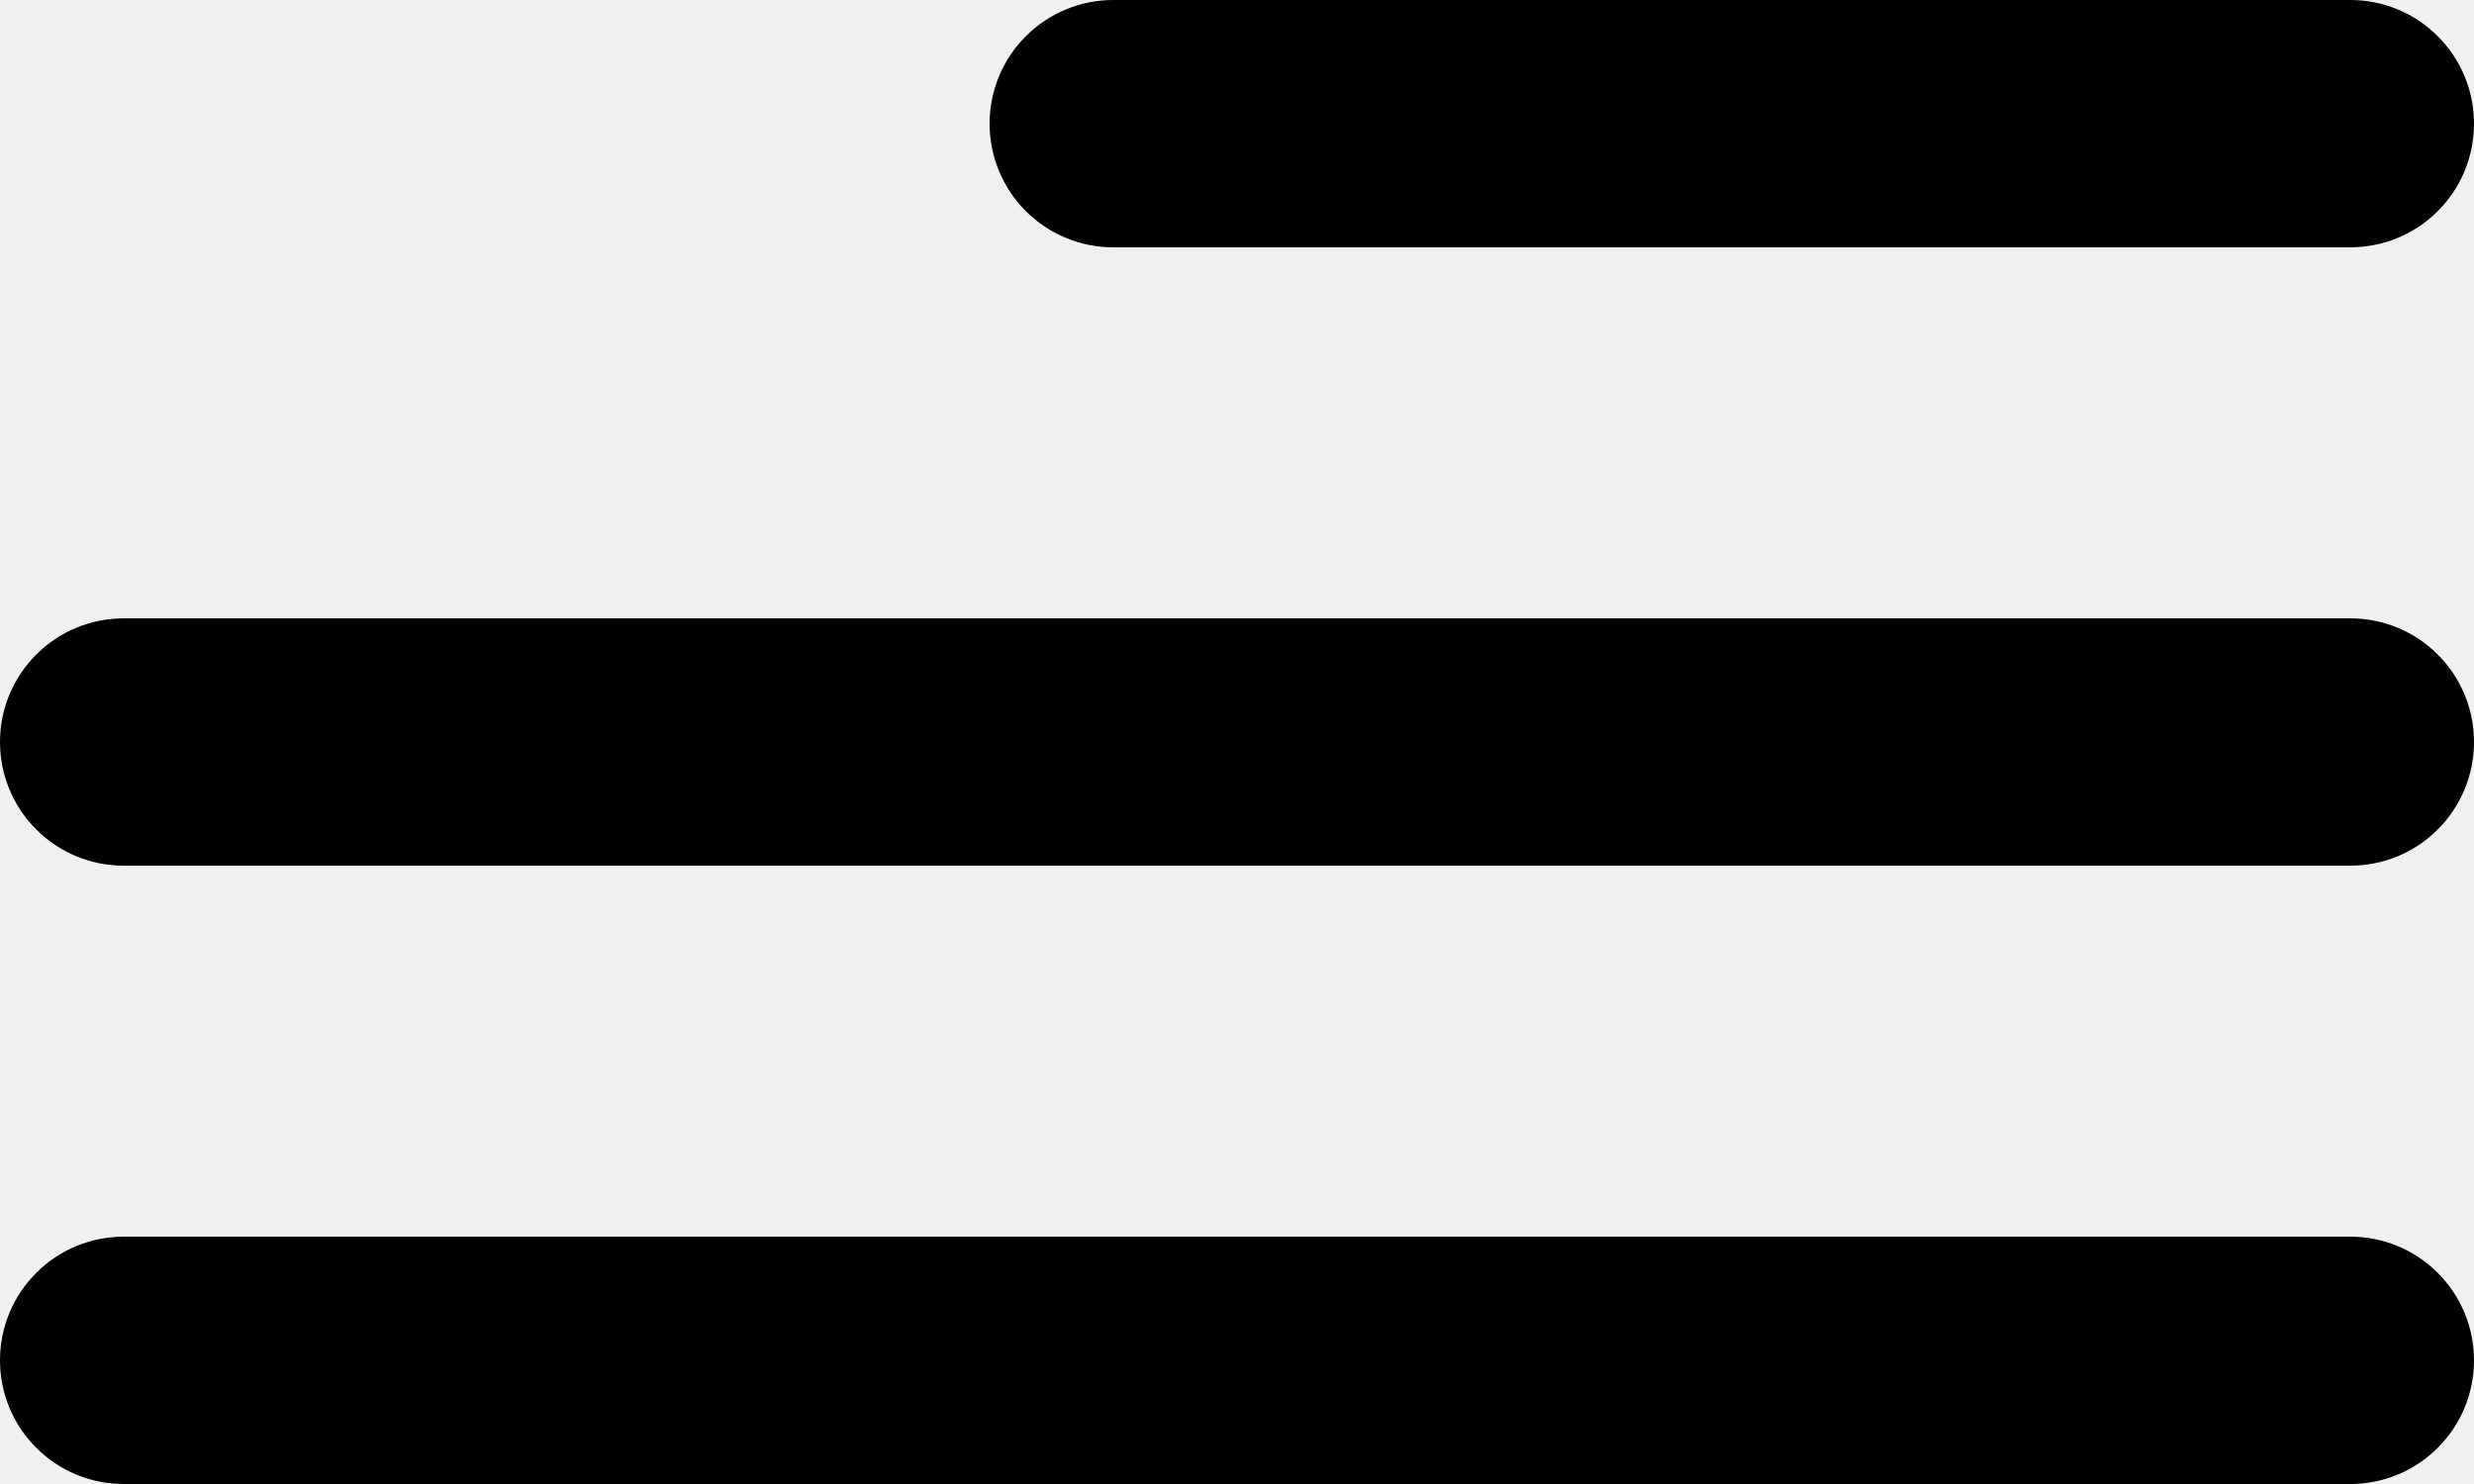
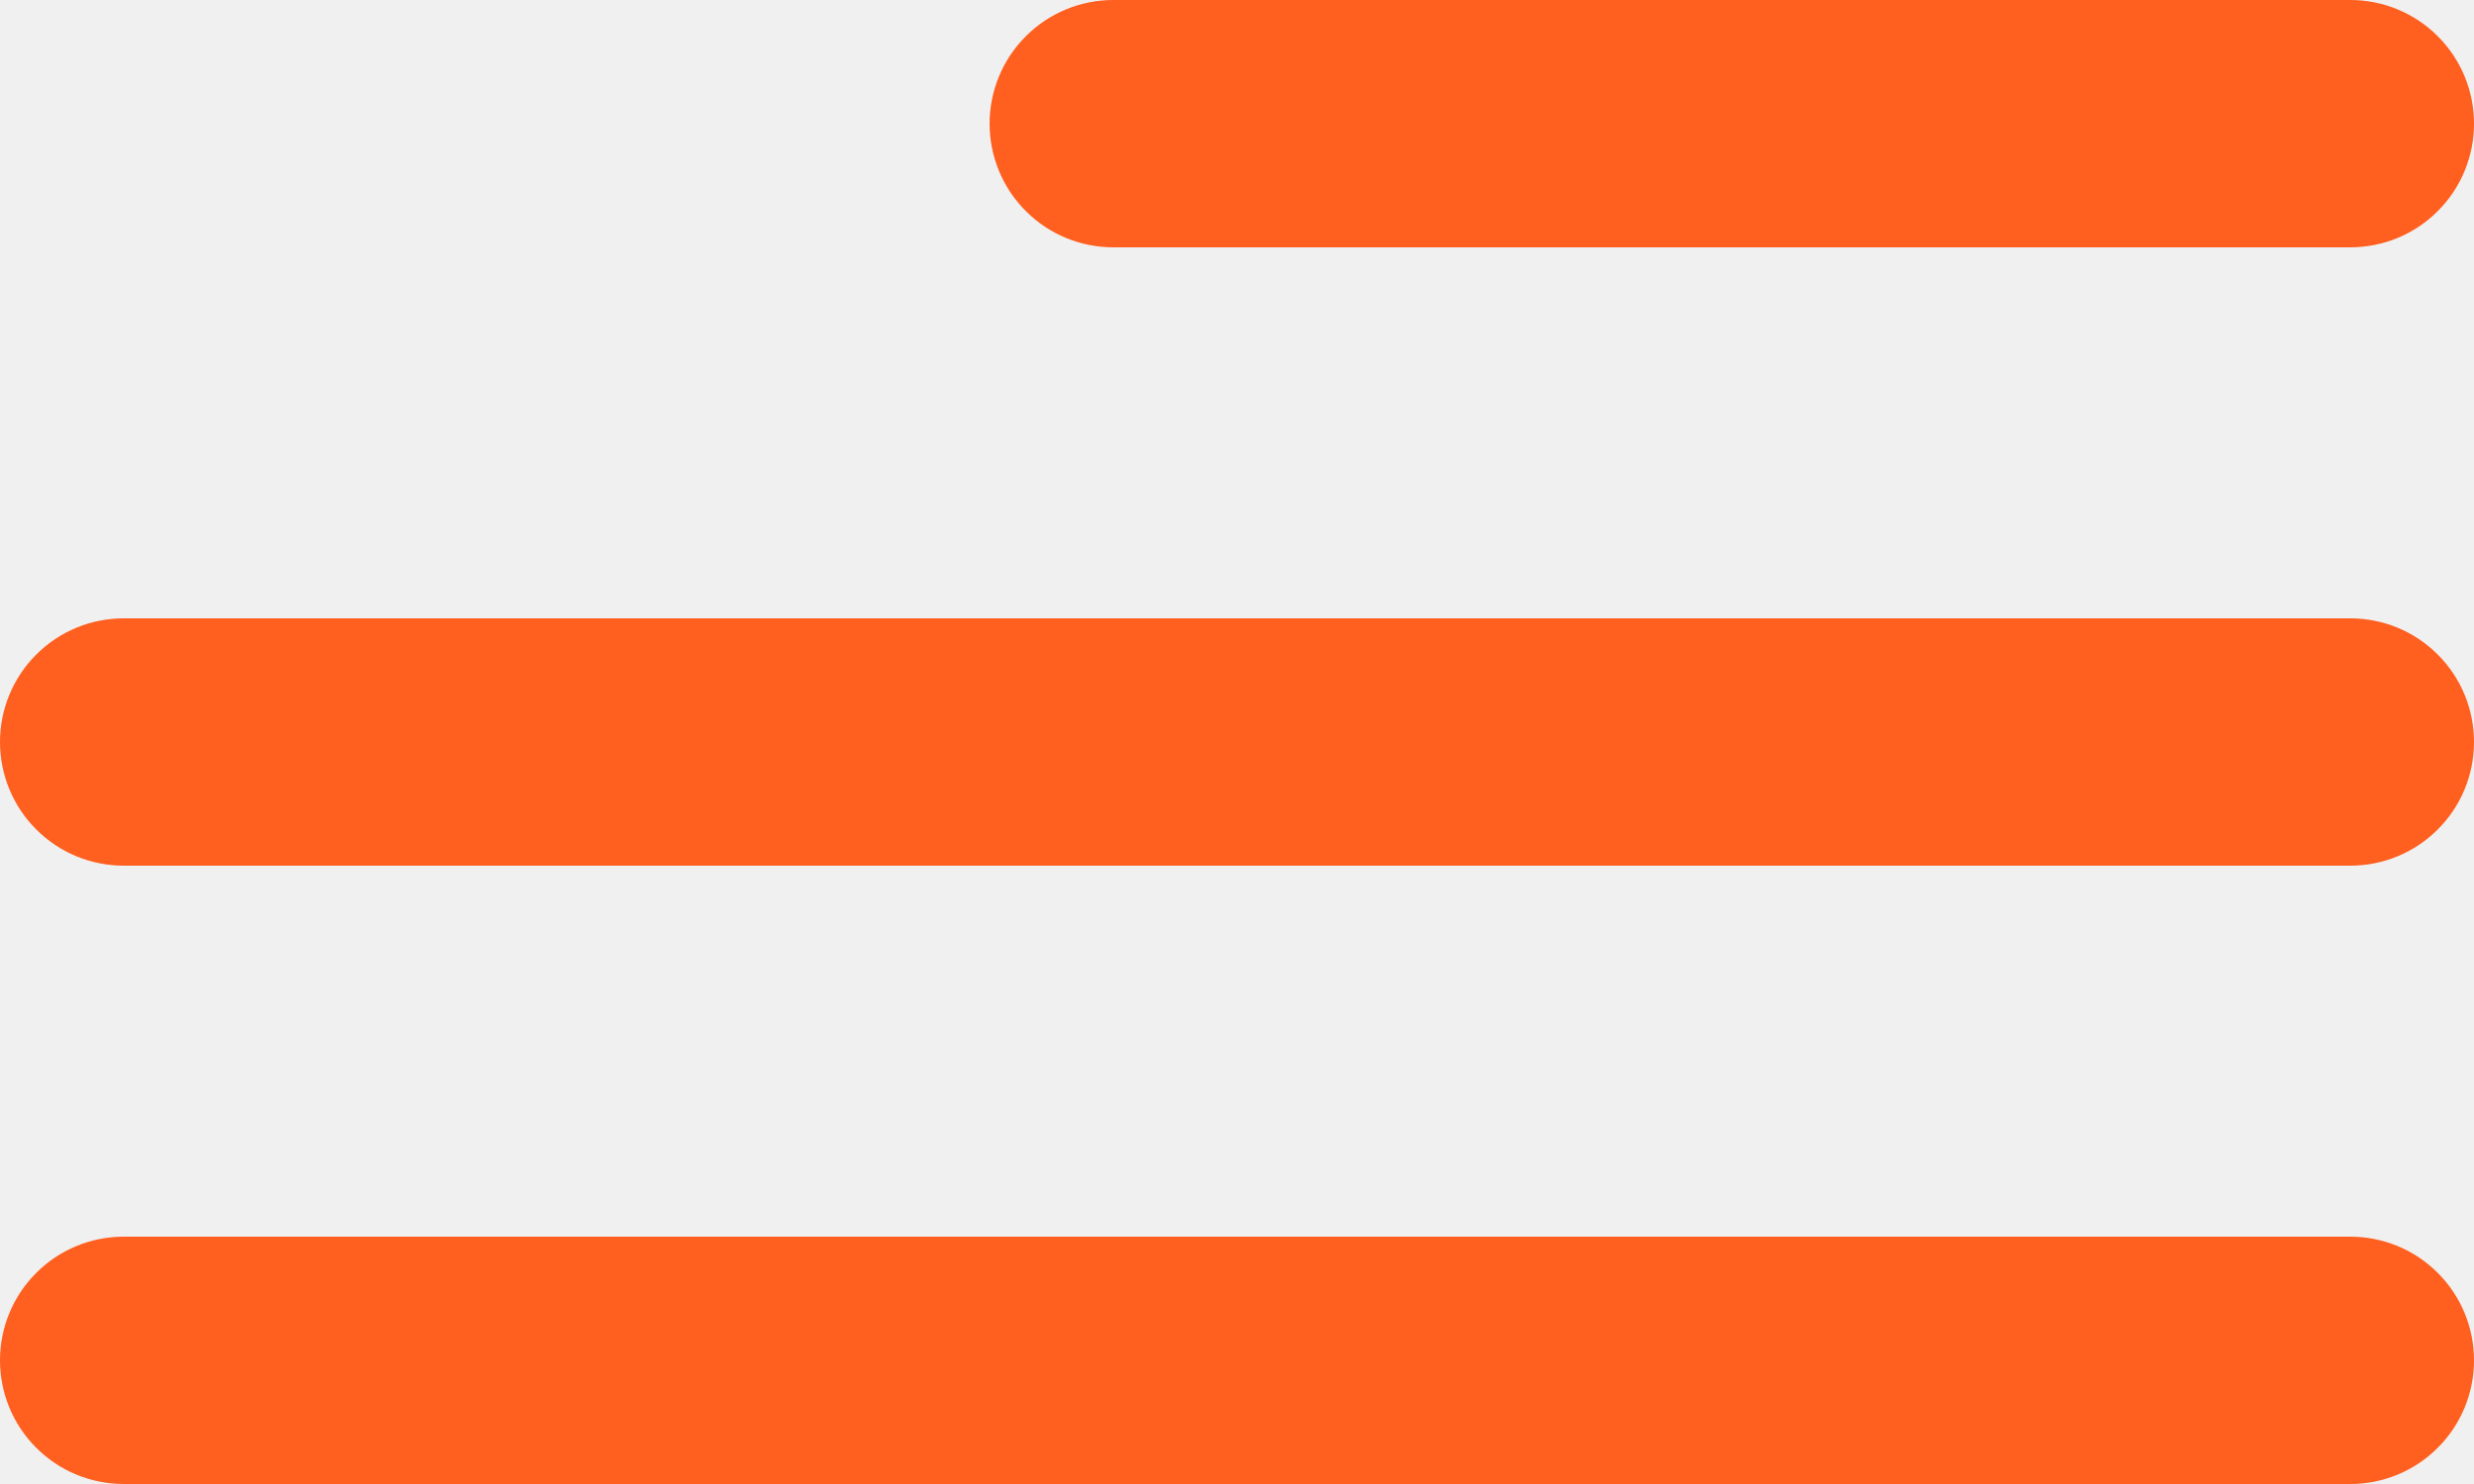
- <svg xmlns="http://www.w3.org/2000/svg" width="20" height="12" viewBox="0 0 20 12" fill="#FFF">
-   <path d="M9 2L19 2C19.265 2 19.52 1.895 19.707 1.707C19.895 1.52 20 1.265 20 1C20 0.735 19.895 0.48 19.707 0.293C19.52 0.105 19.265 0 19 0L9 0C8.735 0 8.48 0.105 8.293 0.293C8.105 0.48 8 0.735 8 1C8 1.265 8.105 1.52 8.293 1.707C8.48 1.895 8.735 2 9 2ZM19 10L1 10C0.735 10 0.48 10.105 0.293 10.293C0.105 10.48 0 10.735 0 11C0 11.265 0.105 11.52 0.293 11.707C0.48 11.895 0.735 12 1 12L19 12C19.265 12 19.52 11.895 19.707 11.707C19.895 11.52 20 11.265 20 11C20 10.735 19.895 10.48 19.707 10.293C19.52 10.105 19.265 10 19 10V10ZM1 7L19 7C19.265 7 19.52 6.895 19.707 6.707C19.895 6.52 20 6.265 20 6C20 5.735 19.895 5.48 19.707 5.293C19.52 5.105 19.265 5 19 5L1 5C0.735 5 0.48 5.105 0.293 5.293C0.105 5.48 0 5.735 0 6C0 6.265 0.105 6.52 0.293 6.707C0.48 6.895 0.735 7 1 7Z" fill="#000000" />
+ <svg xmlns="http://www.w3.org/2000/svg" width="20" height="12" viewBox="0 0 20 12" fill="#FFF ">
+   <path d="M9 2L19 2C19.265 2 19.52 1.895 19.707 1.707C19.895 1.52 20 1.265 20 1C20 0.735 19.895 0.48 19.707 0.293C19.52 0.105 19.265 0 19 0L9 0C8.735 0 8.48 0.105 8.293 0.293C8.105 0.48 8 0.735 8 1C8 1.265 8.105 1.52 8.293 1.707C8.48 1.895 8.735 2 9 2ZM19 10L1 10C0.735 10 0.48 10.105 0.293 10.293C0.105 10.48 0 10.735 0 11C0 11.265 0.105 11.52 0.293 11.707C0.48 11.895 0.735 12 1 12L19 12C19.265 12 19.52 11.895 19.707 11.707C19.895 11.52 20 11.265 20 11C20 10.735 19.895 10.48 19.707 10.293C19.52 10.105 19.265 10 19 10V10ZM1 7L19 7C19.265 7 19.52 6.895 19.707 6.707C19.895 6.52 20 6.265 20 6C20 5.735 19.895 5.48 19.707 5.293C19.52 5.105 19.265 5 19 5L1 5C0.735 5 0.48 5.105 0.293 5.293C0.105 5.48 0 5.735 0 6C0 6.265 0.105 6.52 0.293 6.707C0.48 6.895 0.735 7 1 7Z" fill="#ff5f1f" />
</svg>
